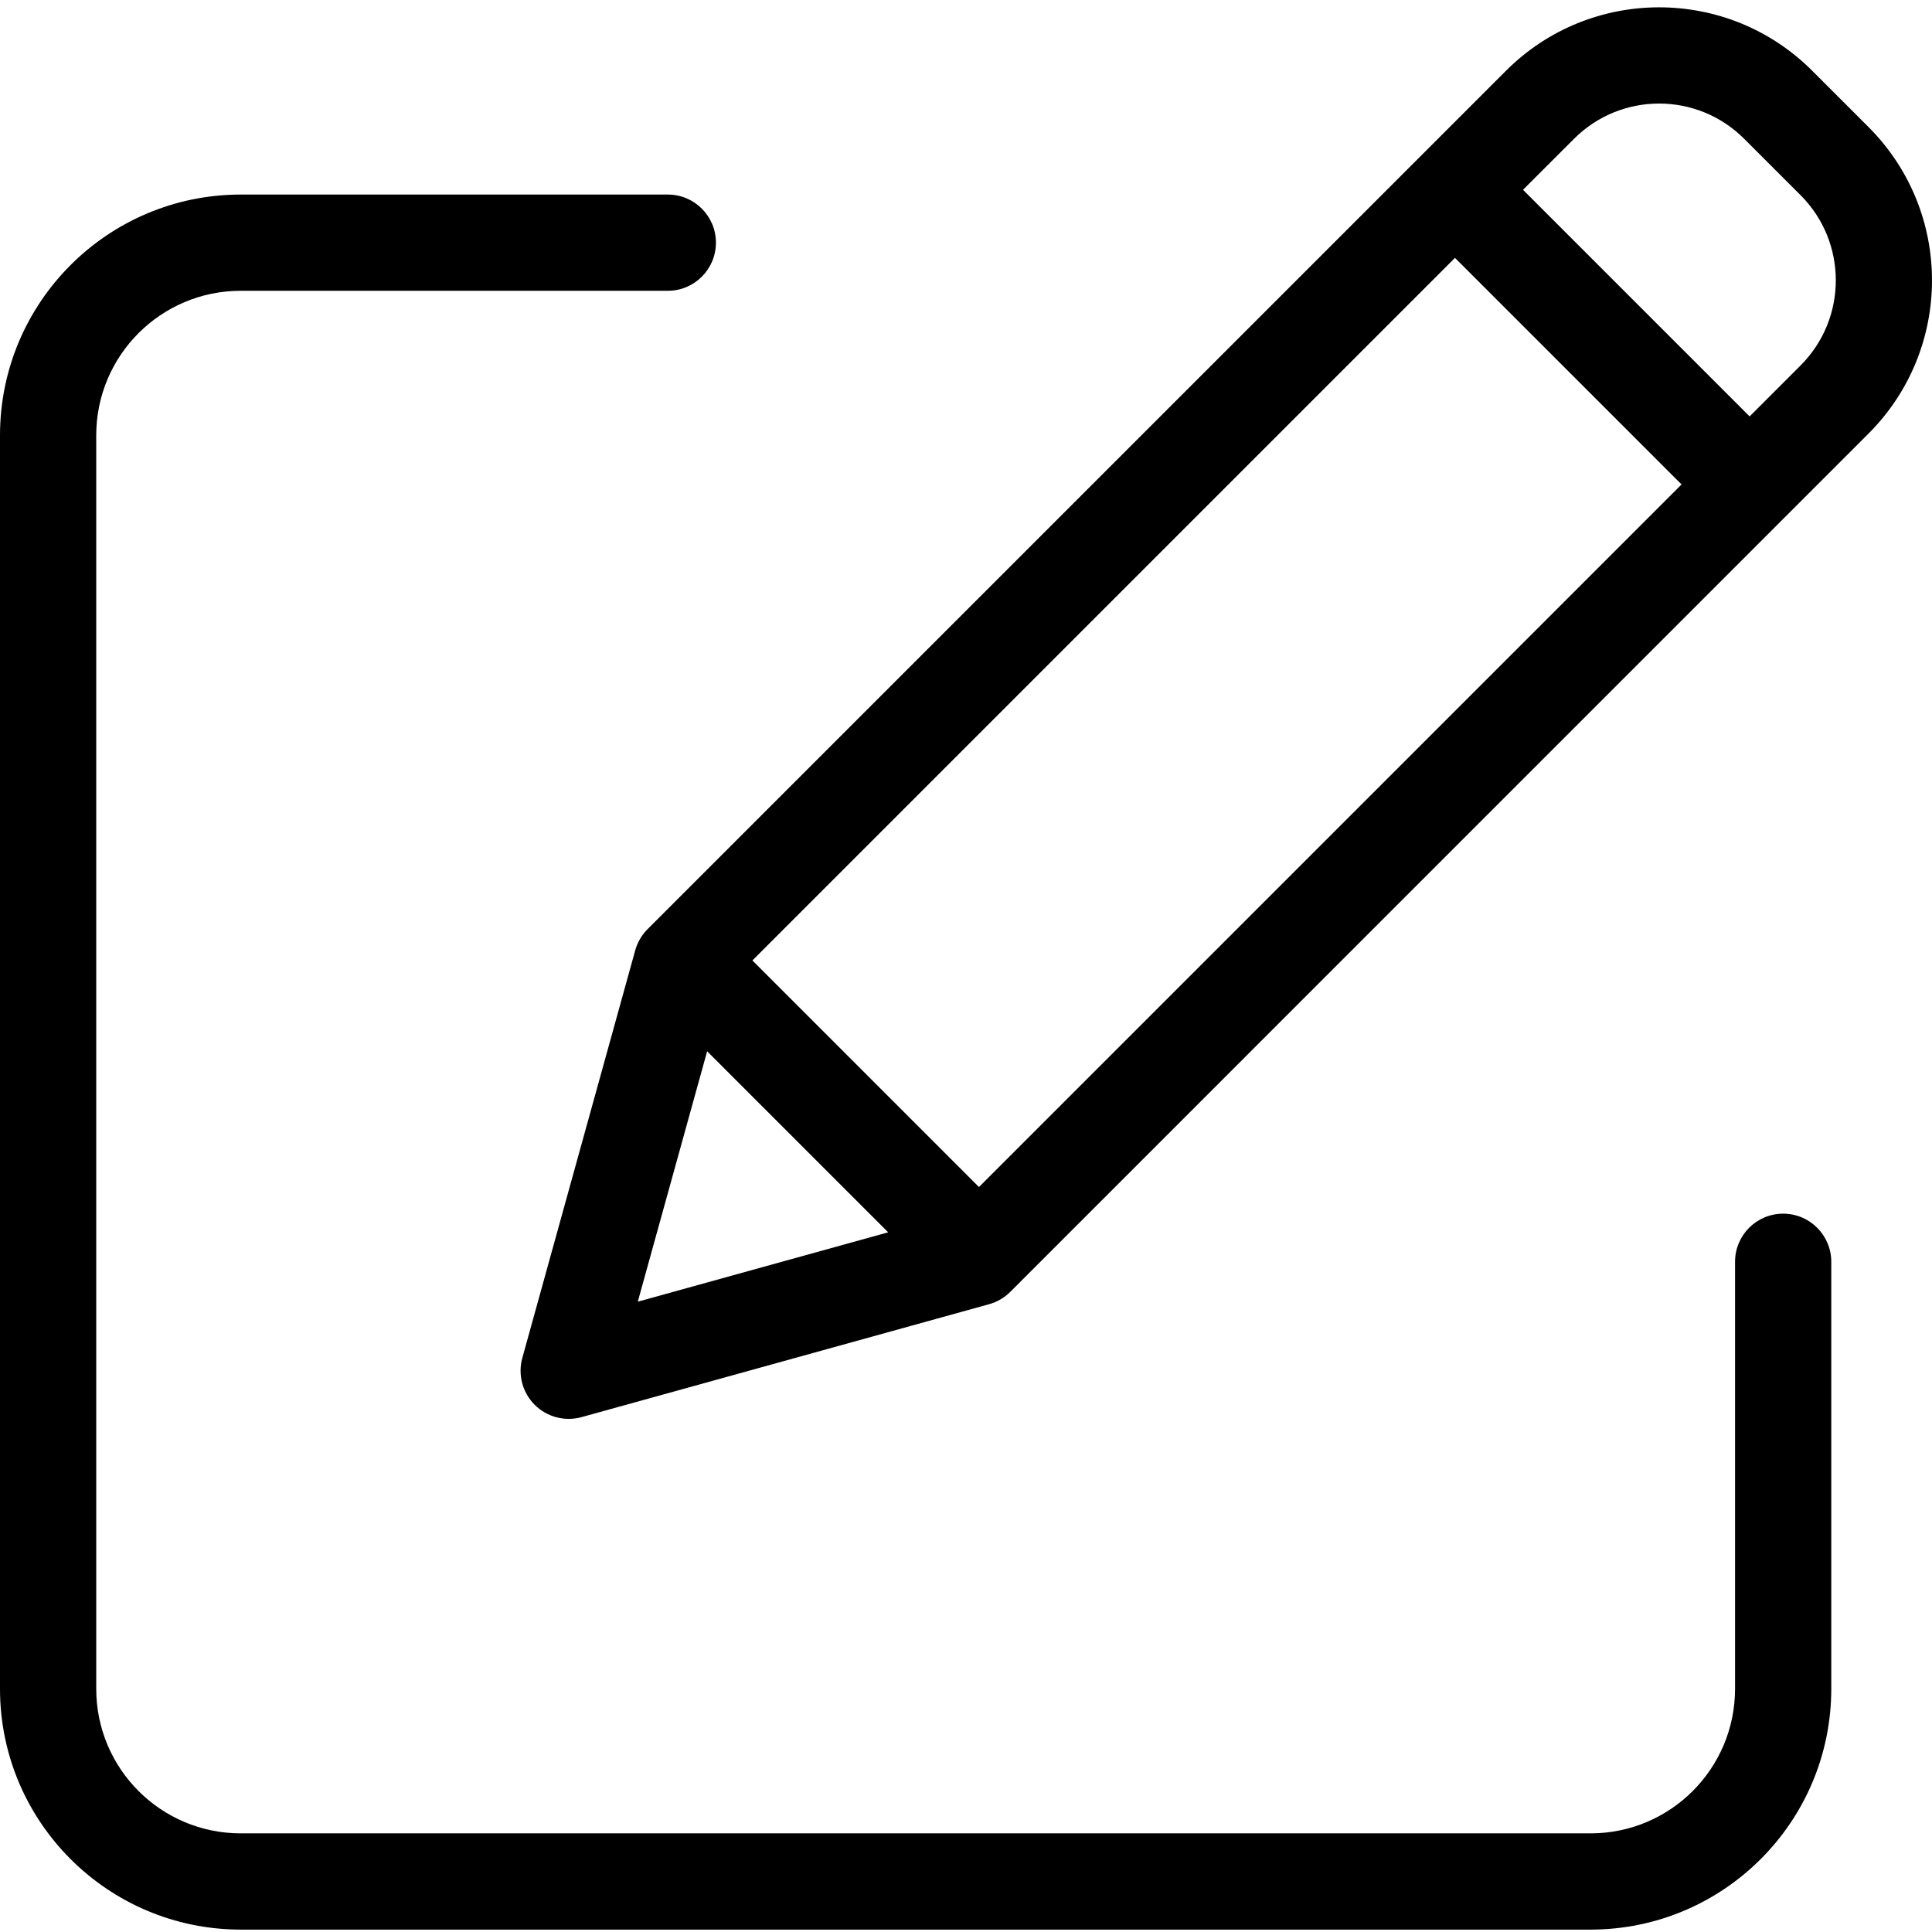
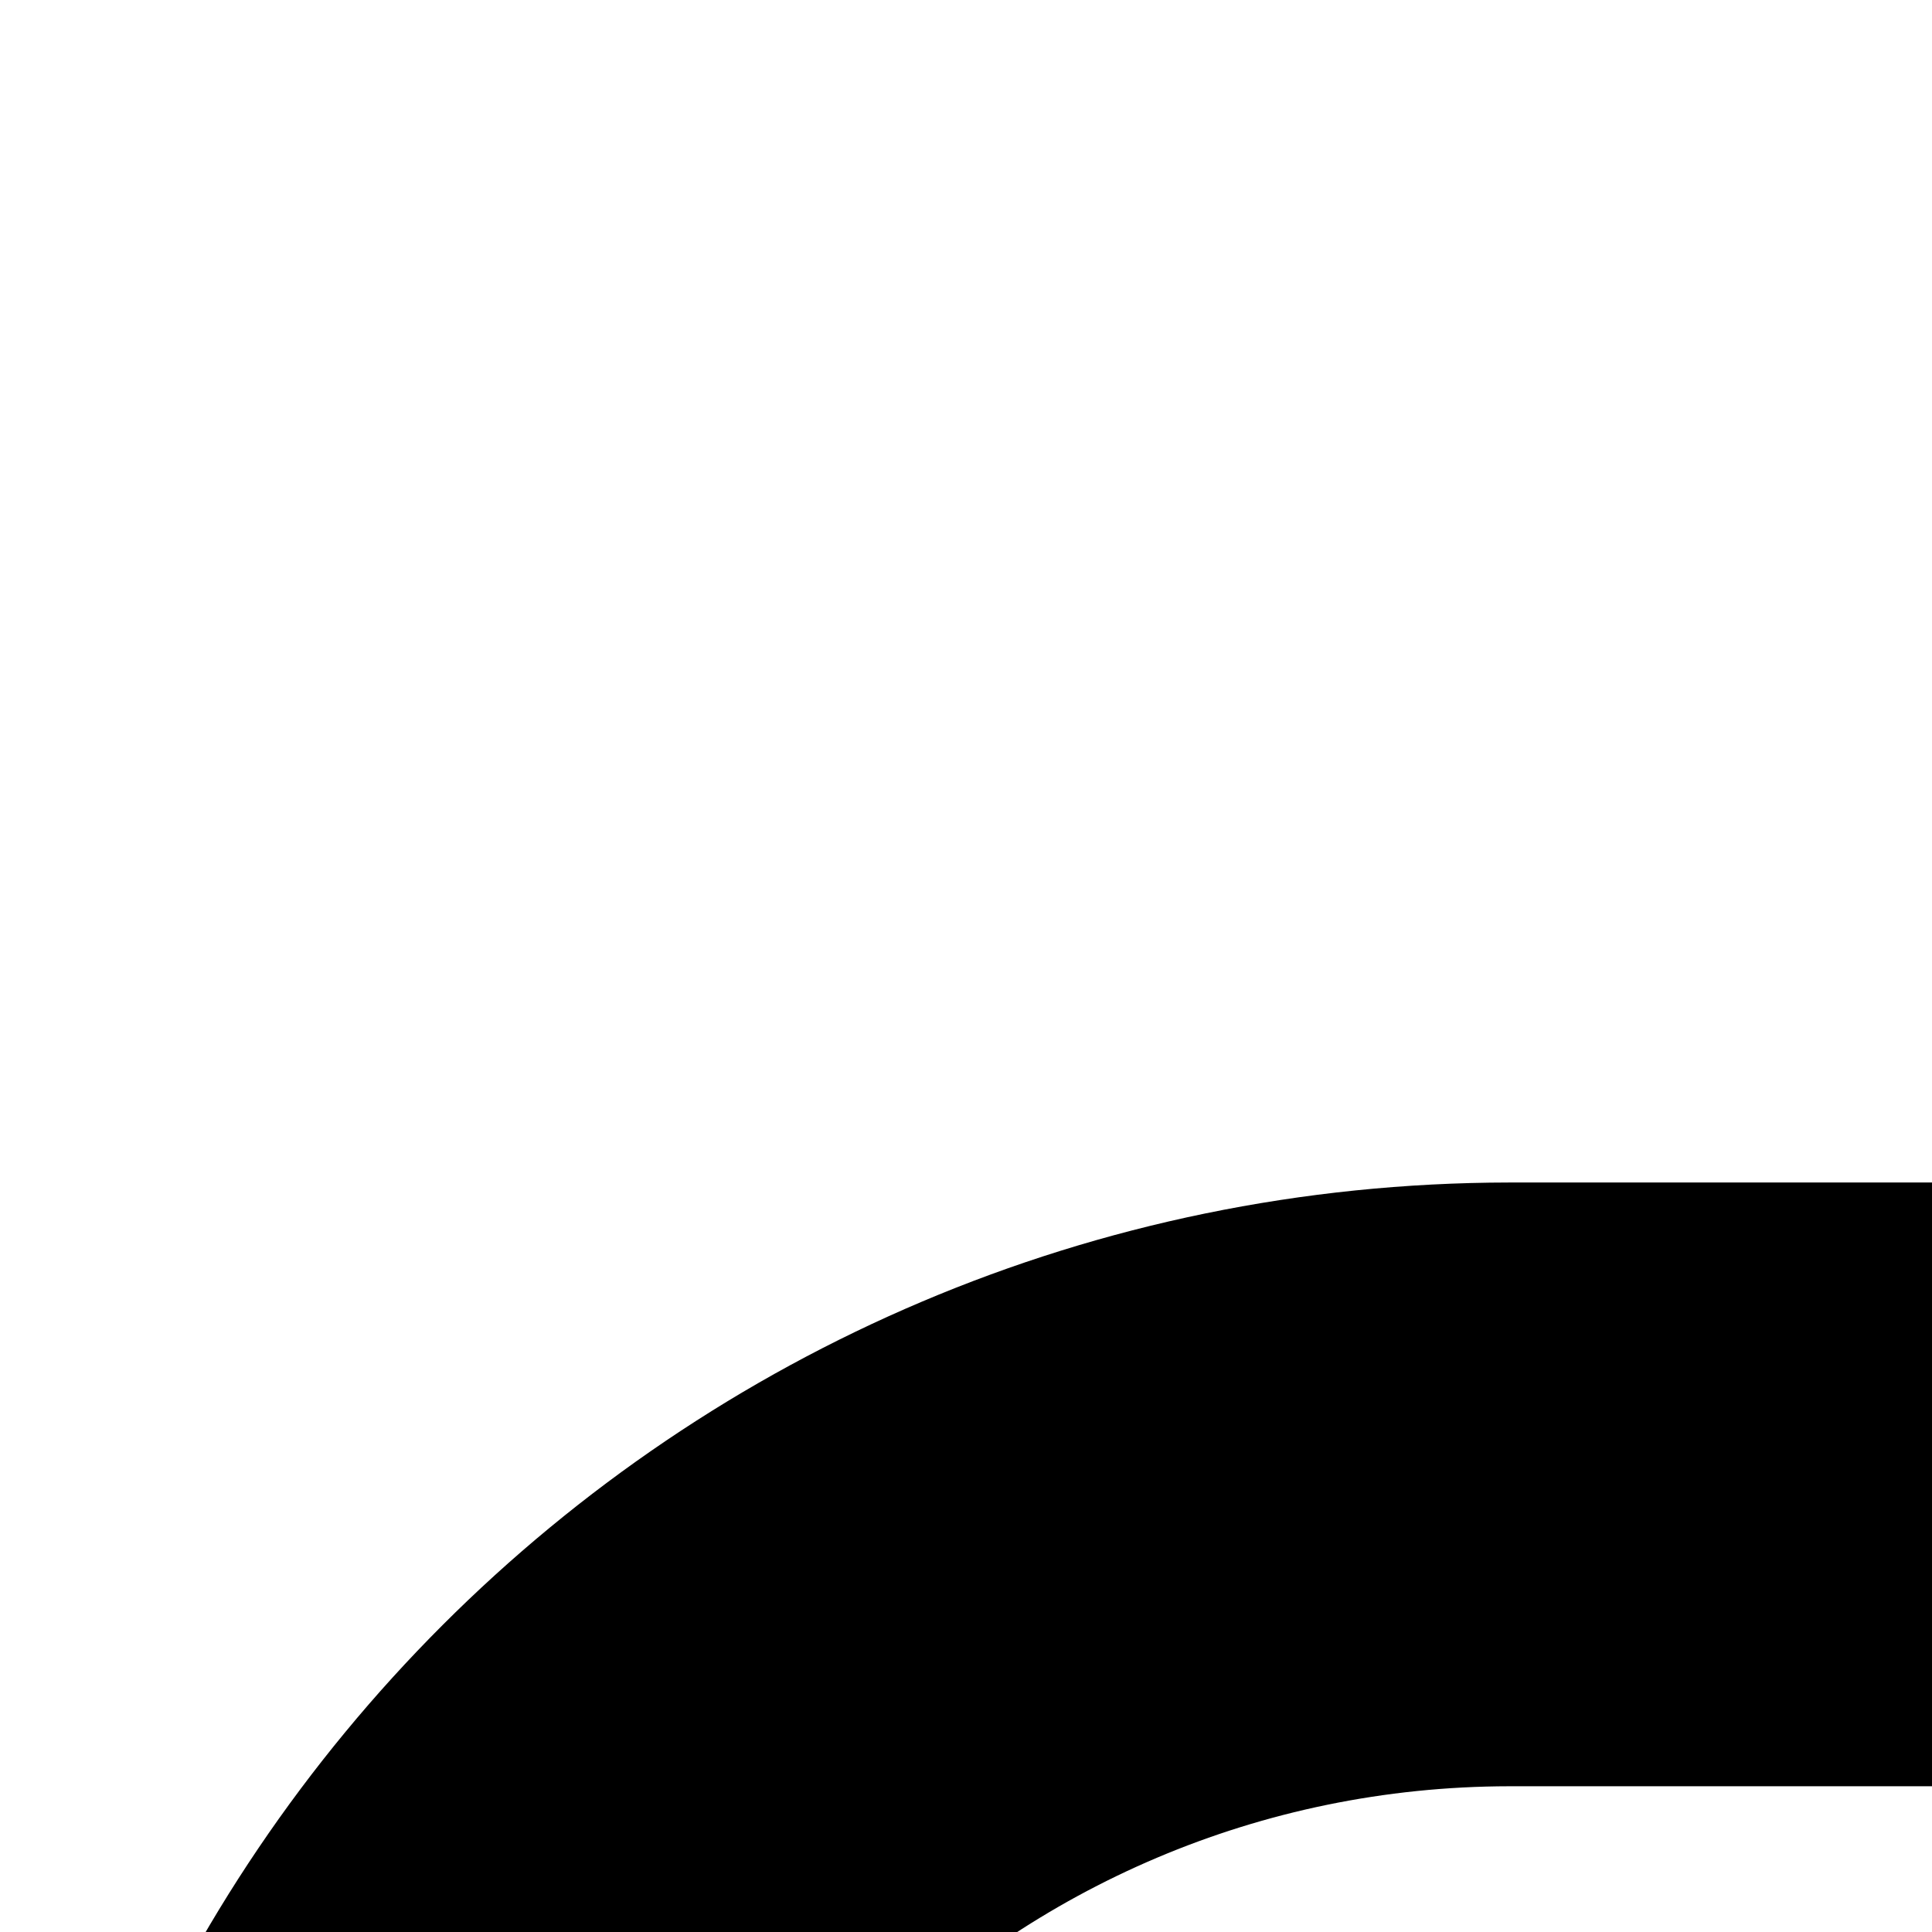
- <svg xmlns="http://www.w3.org/2000/svg" class="icon" height="401pt" viewBox="0 -1 401.523 401" width="401pt">
+ <svg xmlns="http://www.w3.org/2000/svg" class="icon iconButton" height="200" viewBox="0 0 64 64" width="200">
  <path d="m370.59 250.973c-5.523 0-10 4.477-10 10v88.789c-.02 16.562-13.438 29.984-30 30h-280.59c-16.562-.016-29.98-13.438-30-30v-260.59c.02-16.559 13.438-29.98 30-30h88.789c5.523 0 10-4.477 10-10 0-5.52-4.477-10-10-10h-88.789c-27.602.031-49.969 22.398-50 50v260.594c.031 27.602 22.398 49.969 50 50h280.59c27.602-.031 49.969-22.398 50-50v-88.793c0-5.523-4.477-10-10-10zm0 0" />
  <path d="m376.629 13.441c-17.574-17.574-46.066-17.574-63.641 0l-178.406 178.406c-1.223 1.223-2.105 2.738-2.566 4.402l-23.461 84.699c-.965 3.473.016 7.191 2.562 9.742 2.551 2.547 6.27 3.527 9.742 2.566l84.699-23.465c1.664-.461 3.18-1.344 4.402-2.566l178.402-178.41c17.547-17.586 17.547-46.055 0-63.641zm-220.258 184.906 146.012-146.016 47.09 47.09-146.016 146.016zm-9.406 18.875 37.621 37.625-52.039 14.418zm227.258-142.547-10.605 10.605-47.094-47.094 10.609-10.605c9.762-9.762 25.59-9.762 35.352 0l11.738 11.734c9.746 9.773 9.746 25.59 0 35.359zm0 0" />
</svg>
